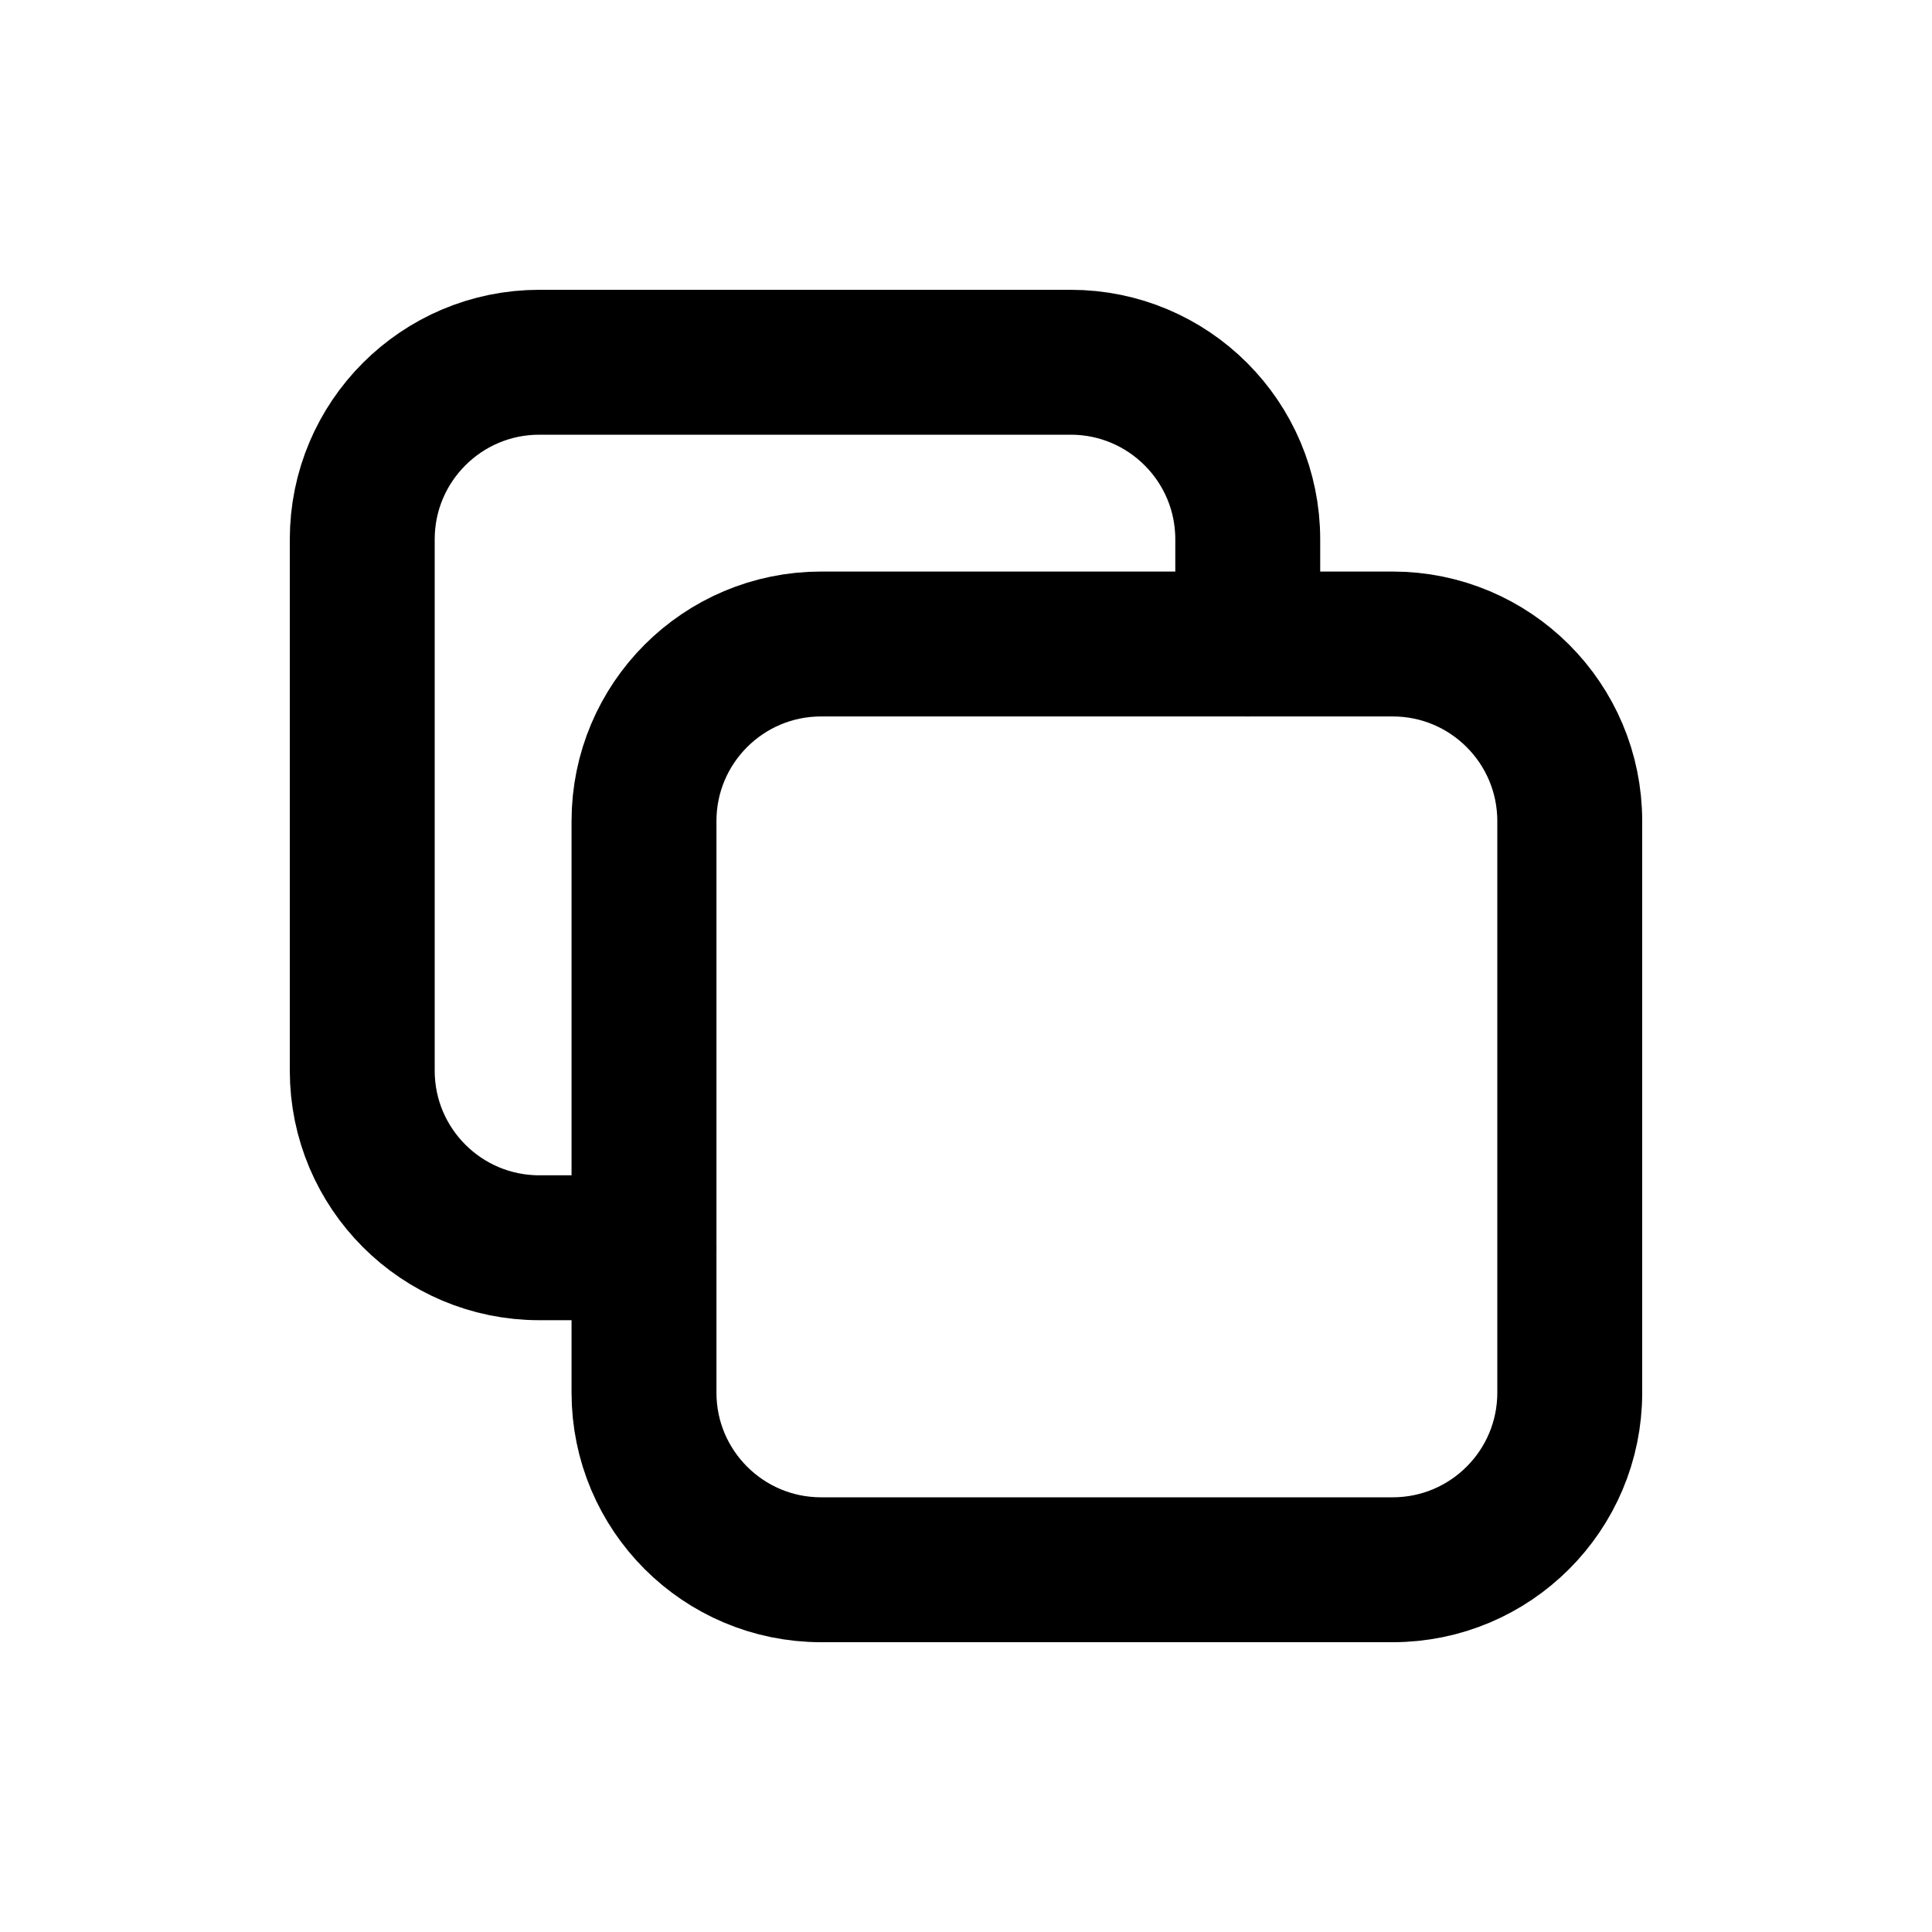
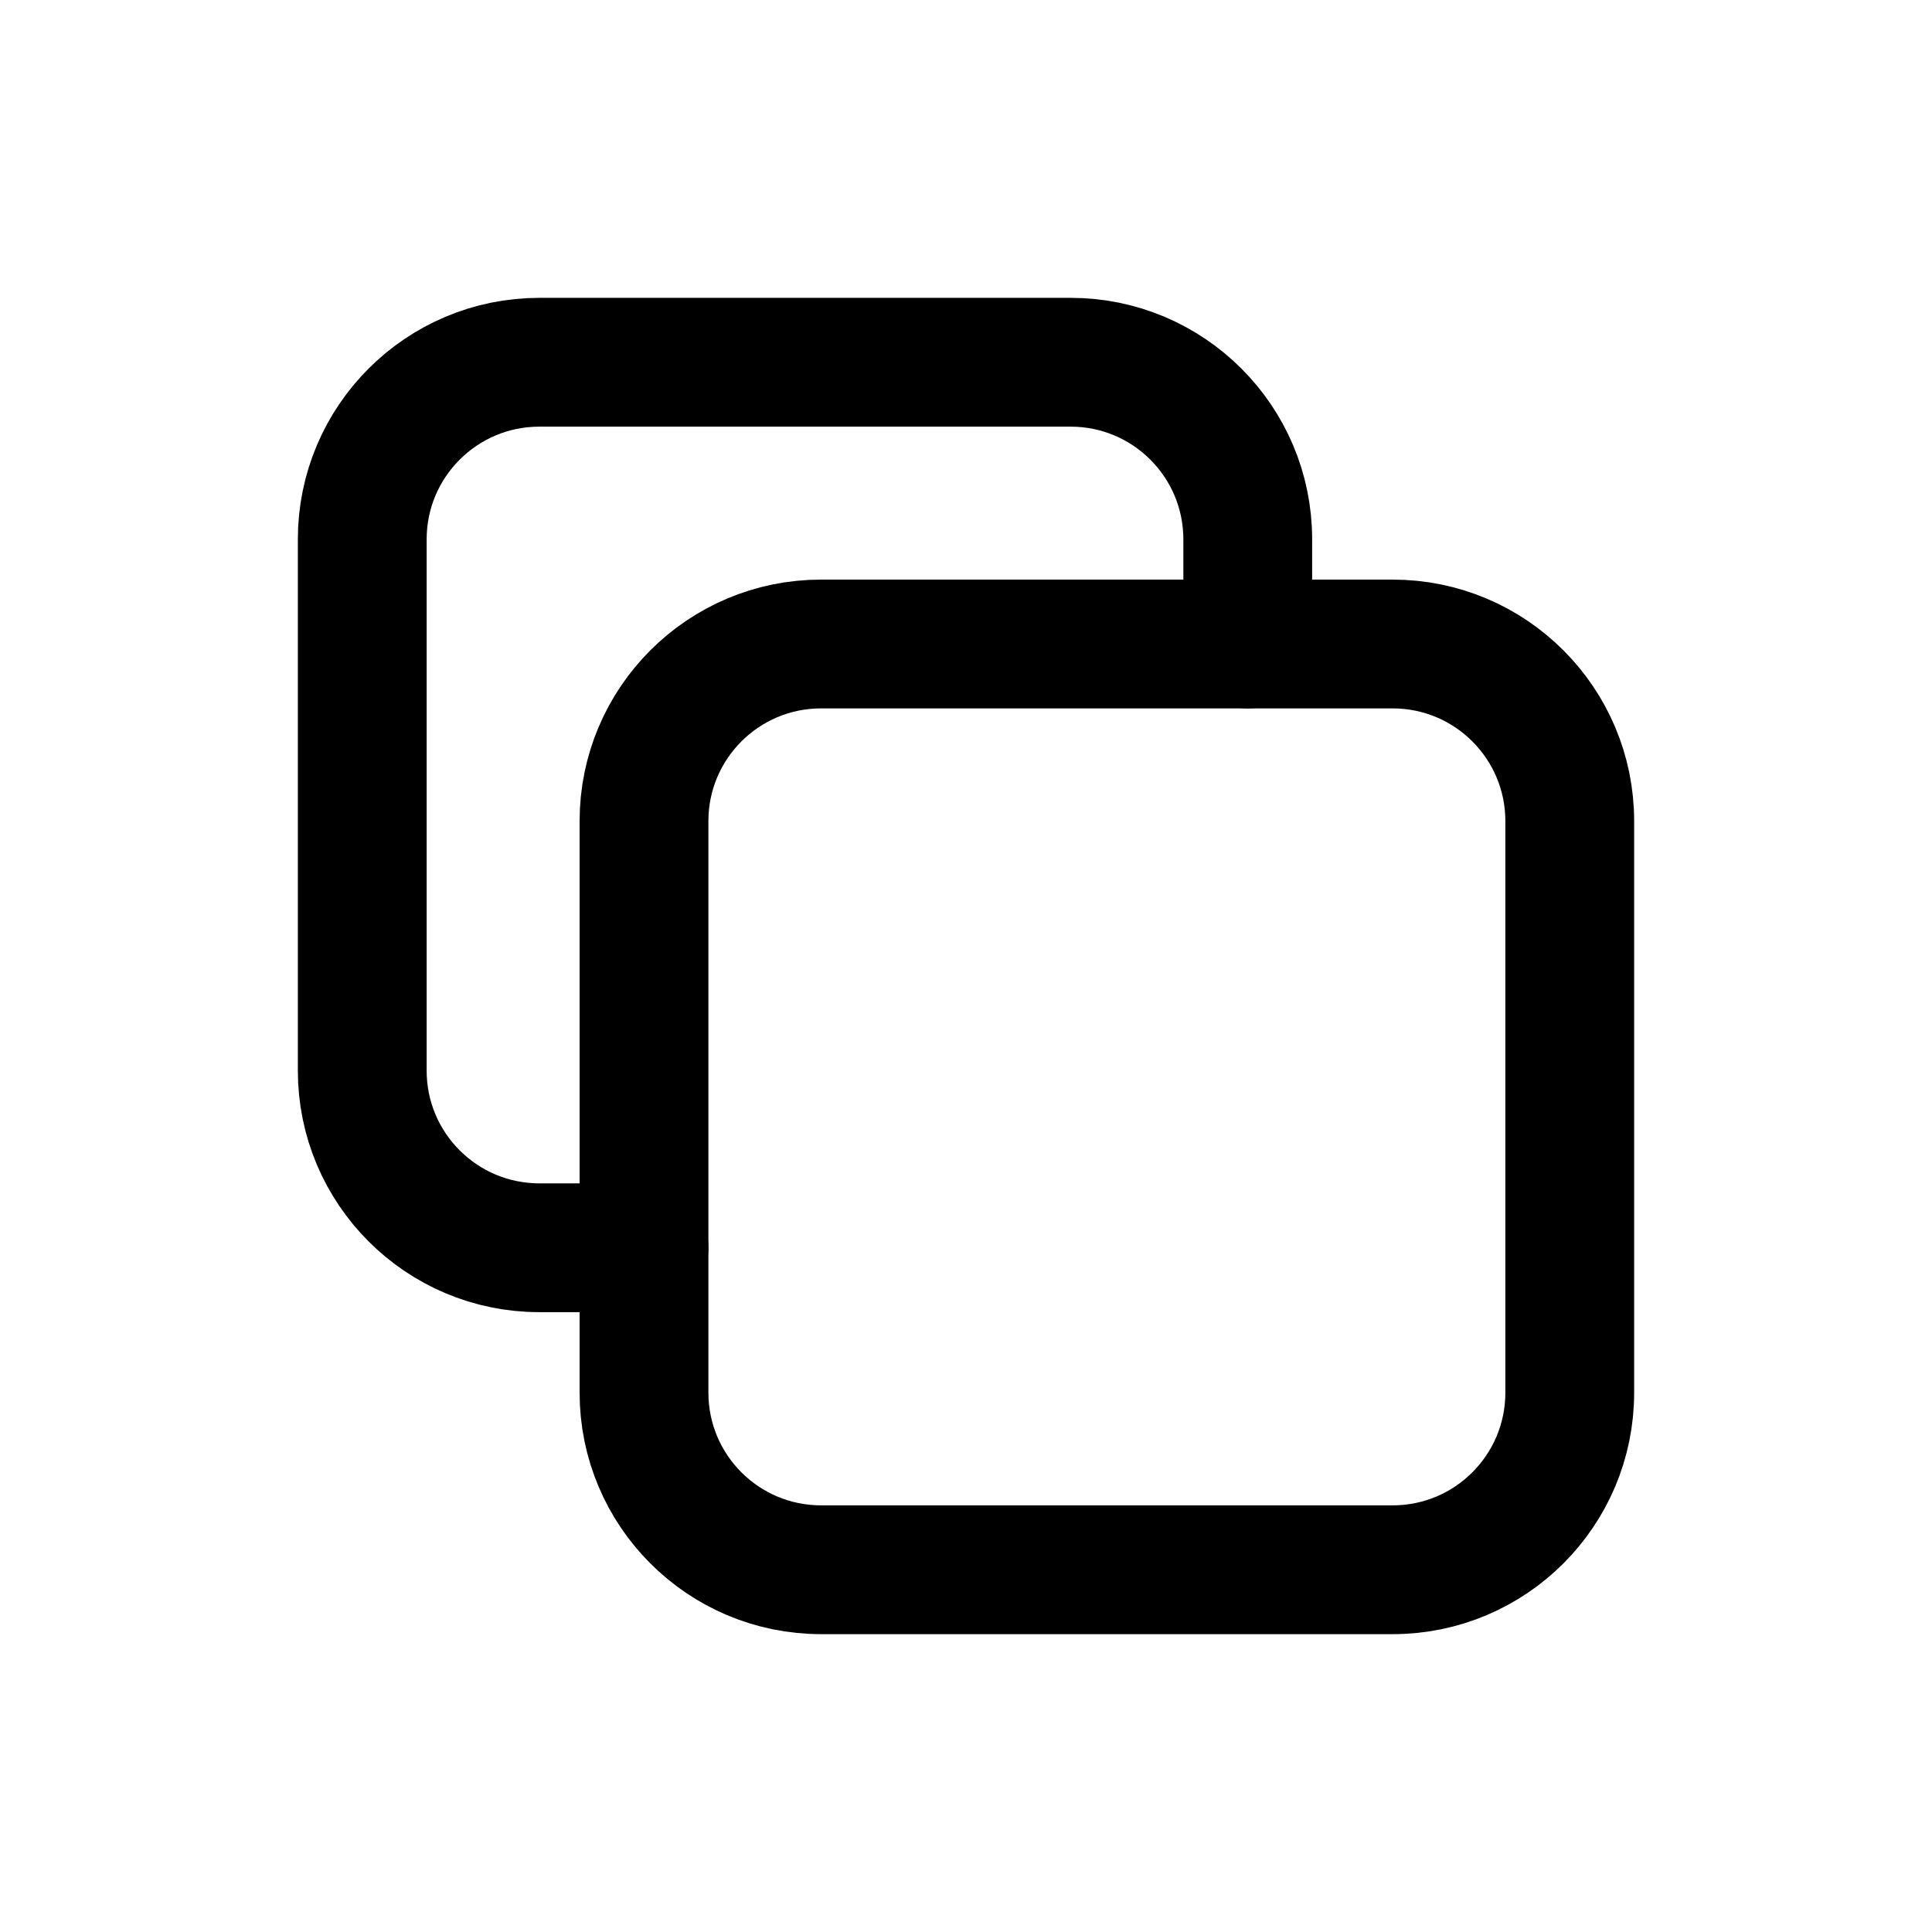
- <svg xmlns="http://www.w3.org/2000/svg" width="24" height="24" viewBox="0 0 24 24" fill="none" stroke="currentColor" stroke-width="1.8" stroke-linecap="round" stroke-linejoin="round">
+ <svg xmlns="http://www.w3.org/2000/svg" width="24" height="24" viewBox="0 0 24 24" fill="none" stroke="currentColor" stroke-width="1.6" stroke-linecap="round" stroke-linejoin="round">
  <rect x="8" y="8" width="11.5" height="11.5" rx="2.2" />
  <path d="M15.5 8V6.7a2.2 2.2 0 0 0-2.2-2.2H6.7a2.2 2.2 0 0 0-2.2 2.2v6.6a2.2 2.2 0 0 0 2.2 2.2H8" />
</svg>
